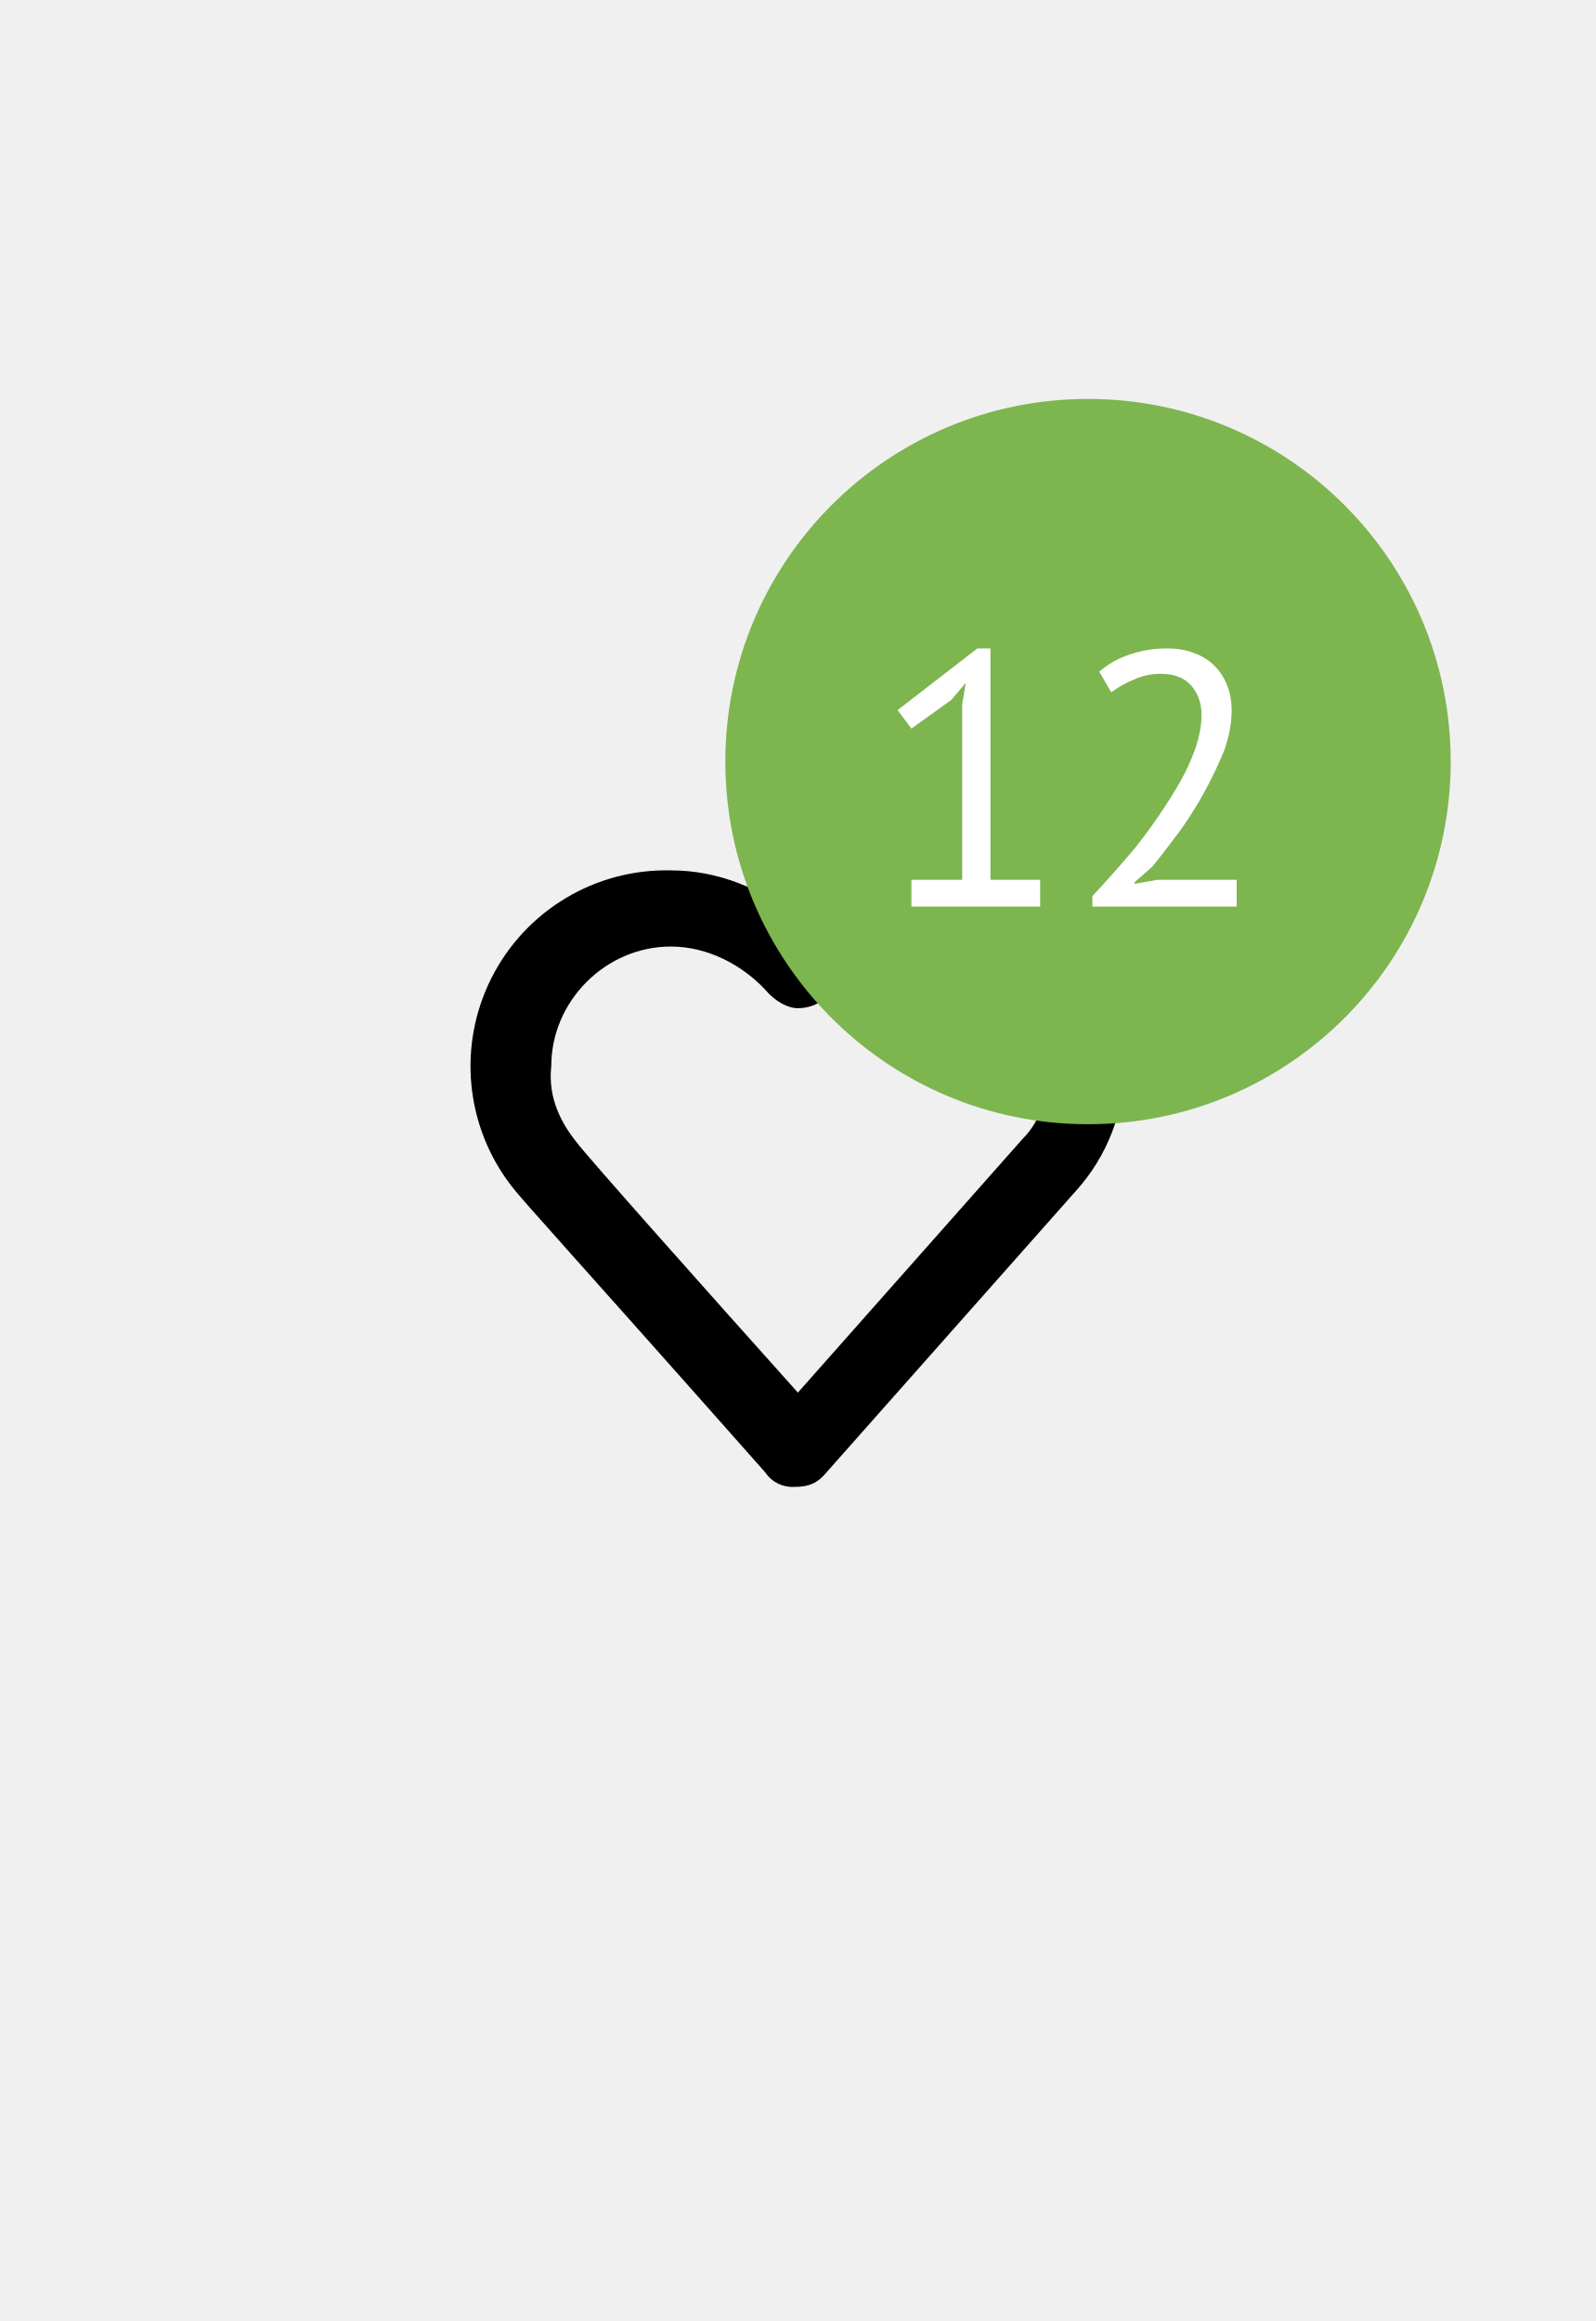
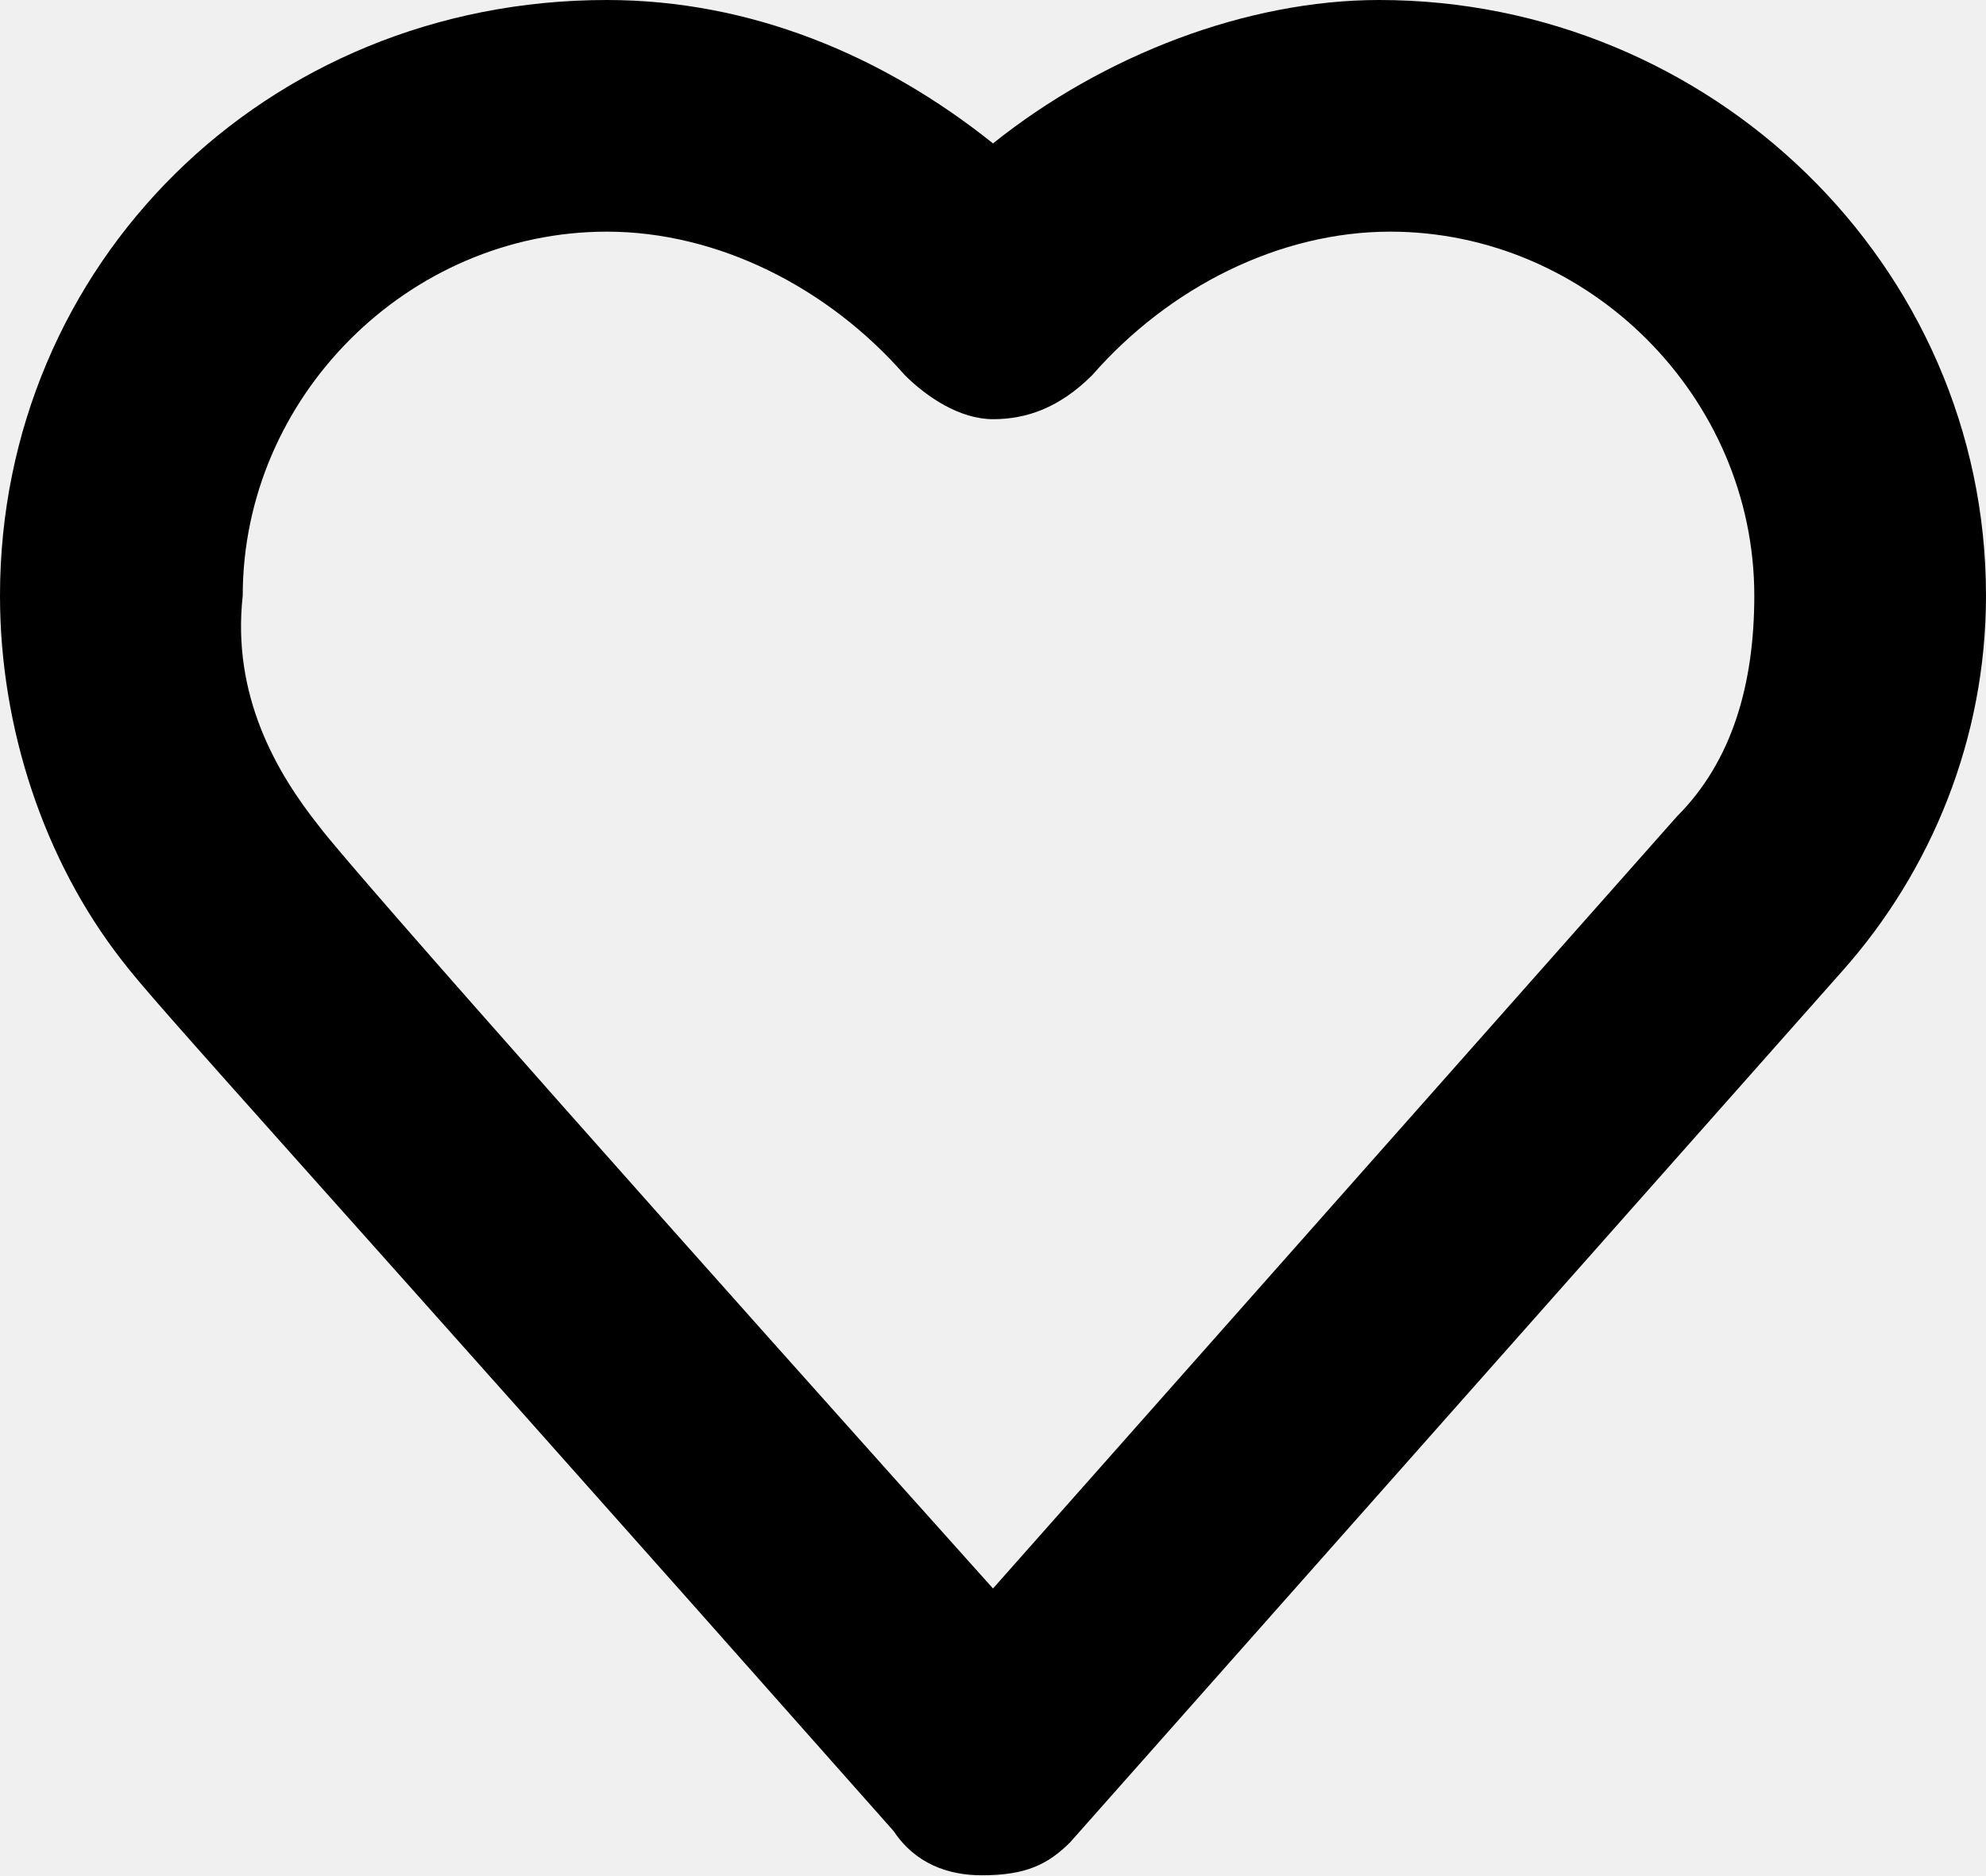
- <svg xmlns="http://www.w3.org/2000/svg" width="44" height="64" fill="none">
-   <path fill="#000" d="M21.9 41a.9.9 0 0 1-.8-.4c-5.4-6.1-6.7-7.5-7-7.9a5.4 5.4 0 0 1 4.4-8.7c1.3 0 2.5.5 3.5 1.3a5.46 5.46 0 0 1 9 4.1c0 1.3-.5 2.5-1.3 3.4l-7 7.9c-.2.2-.4.3-.8.3Zm-6-9.5c.3.4 3.5 4 6.1 6.9l6.2-7c.5-.5.7-1.2.7-2 0-1.8-1.5-3.3-3.3-3.3-1 0-2 .5-2.7 1.3-.3.3-.6.4-.9.4-.3 0-.6-.2-.8-.4-.7-.8-1.7-1.3-2.7-1.3-1.8 0-3.3 1.5-3.3 3.3-.1.9.3 1.6.7 2.1-.1 0-.1 0 0 0Z" />
-   <rect width="20" height="20" x="20" y="11" fill="#7DB54F" rx="10" />
-   <path fill="#fff" d="M25.13 24.26h1.4v-4.84l.1-.59-.4.47-1.1.79-.38-.51 2.2-1.7h.36v6.38h1.37V25h-3.55v-.74Zm8.83-4.67c0 .35-.07.72-.2 1.09a10.88 10.88 0 0 1-1.21 2.21c-.26.35-.52.69-.78 1.01l-.49.43v.04l.64-.11h2.18V25h-3.98v-.29a33.15 33.15 0 0 0 1.17-1.32 15.09 15.09 0 0 0 1.25-1.83c.18-.32.32-.64.43-.95.1-.31.16-.61.16-.89 0-.33-.1-.6-.28-.81-.19-.22-.47-.33-.85-.33-.25 0-.5.05-.74.16-.24.1-.45.22-.62.35l-.33-.57c.23-.2.51-.36.83-.47.32-.11.66-.17 1.03-.17.29 0 .54.04.76.13a1.5 1.5 0 0 1 .91.9c.08.2.12.43.12.68Z" />
+ <svg xmlns="http://www.w3.org/2000/svg" width="18" height="17" fill="none">
+   <path fill="#000" d="M8.9 17c-.3 0-.6-.1-.8-.4-5.4-6.1-6.7-7.5-7-7.9C.4 7.8 0 6.6 0 5.4 0 2.4 2.4 0 5.5 0 6.8 0 8 .5 9 1.3 10 .5 11.3 0 12.5 0c3 0 5.5 2.4 5.5 5.4 0 1.3-.5 2.5-1.3 3.4l-7 7.9c-.2.2-.4.3-.8.3Zm-6-9.5c.3.4 3.5 4 6.1 6.9l6.2-7c.5-.5.7-1.2.7-2 0-1.8-1.5-3.3-3.3-3.3-1 0-2 .5-2.7 1.3-.3.3-.6.4-.9.4-.3 0-.6-.2-.8-.4-.7-.8-1.7-1.3-2.7-1.3-1.8 0-3.3 1.5-3.3 3.3-.1.9.3 1.6.7 2.1-.1 0-.1 0 0 0Z" />
</svg>
